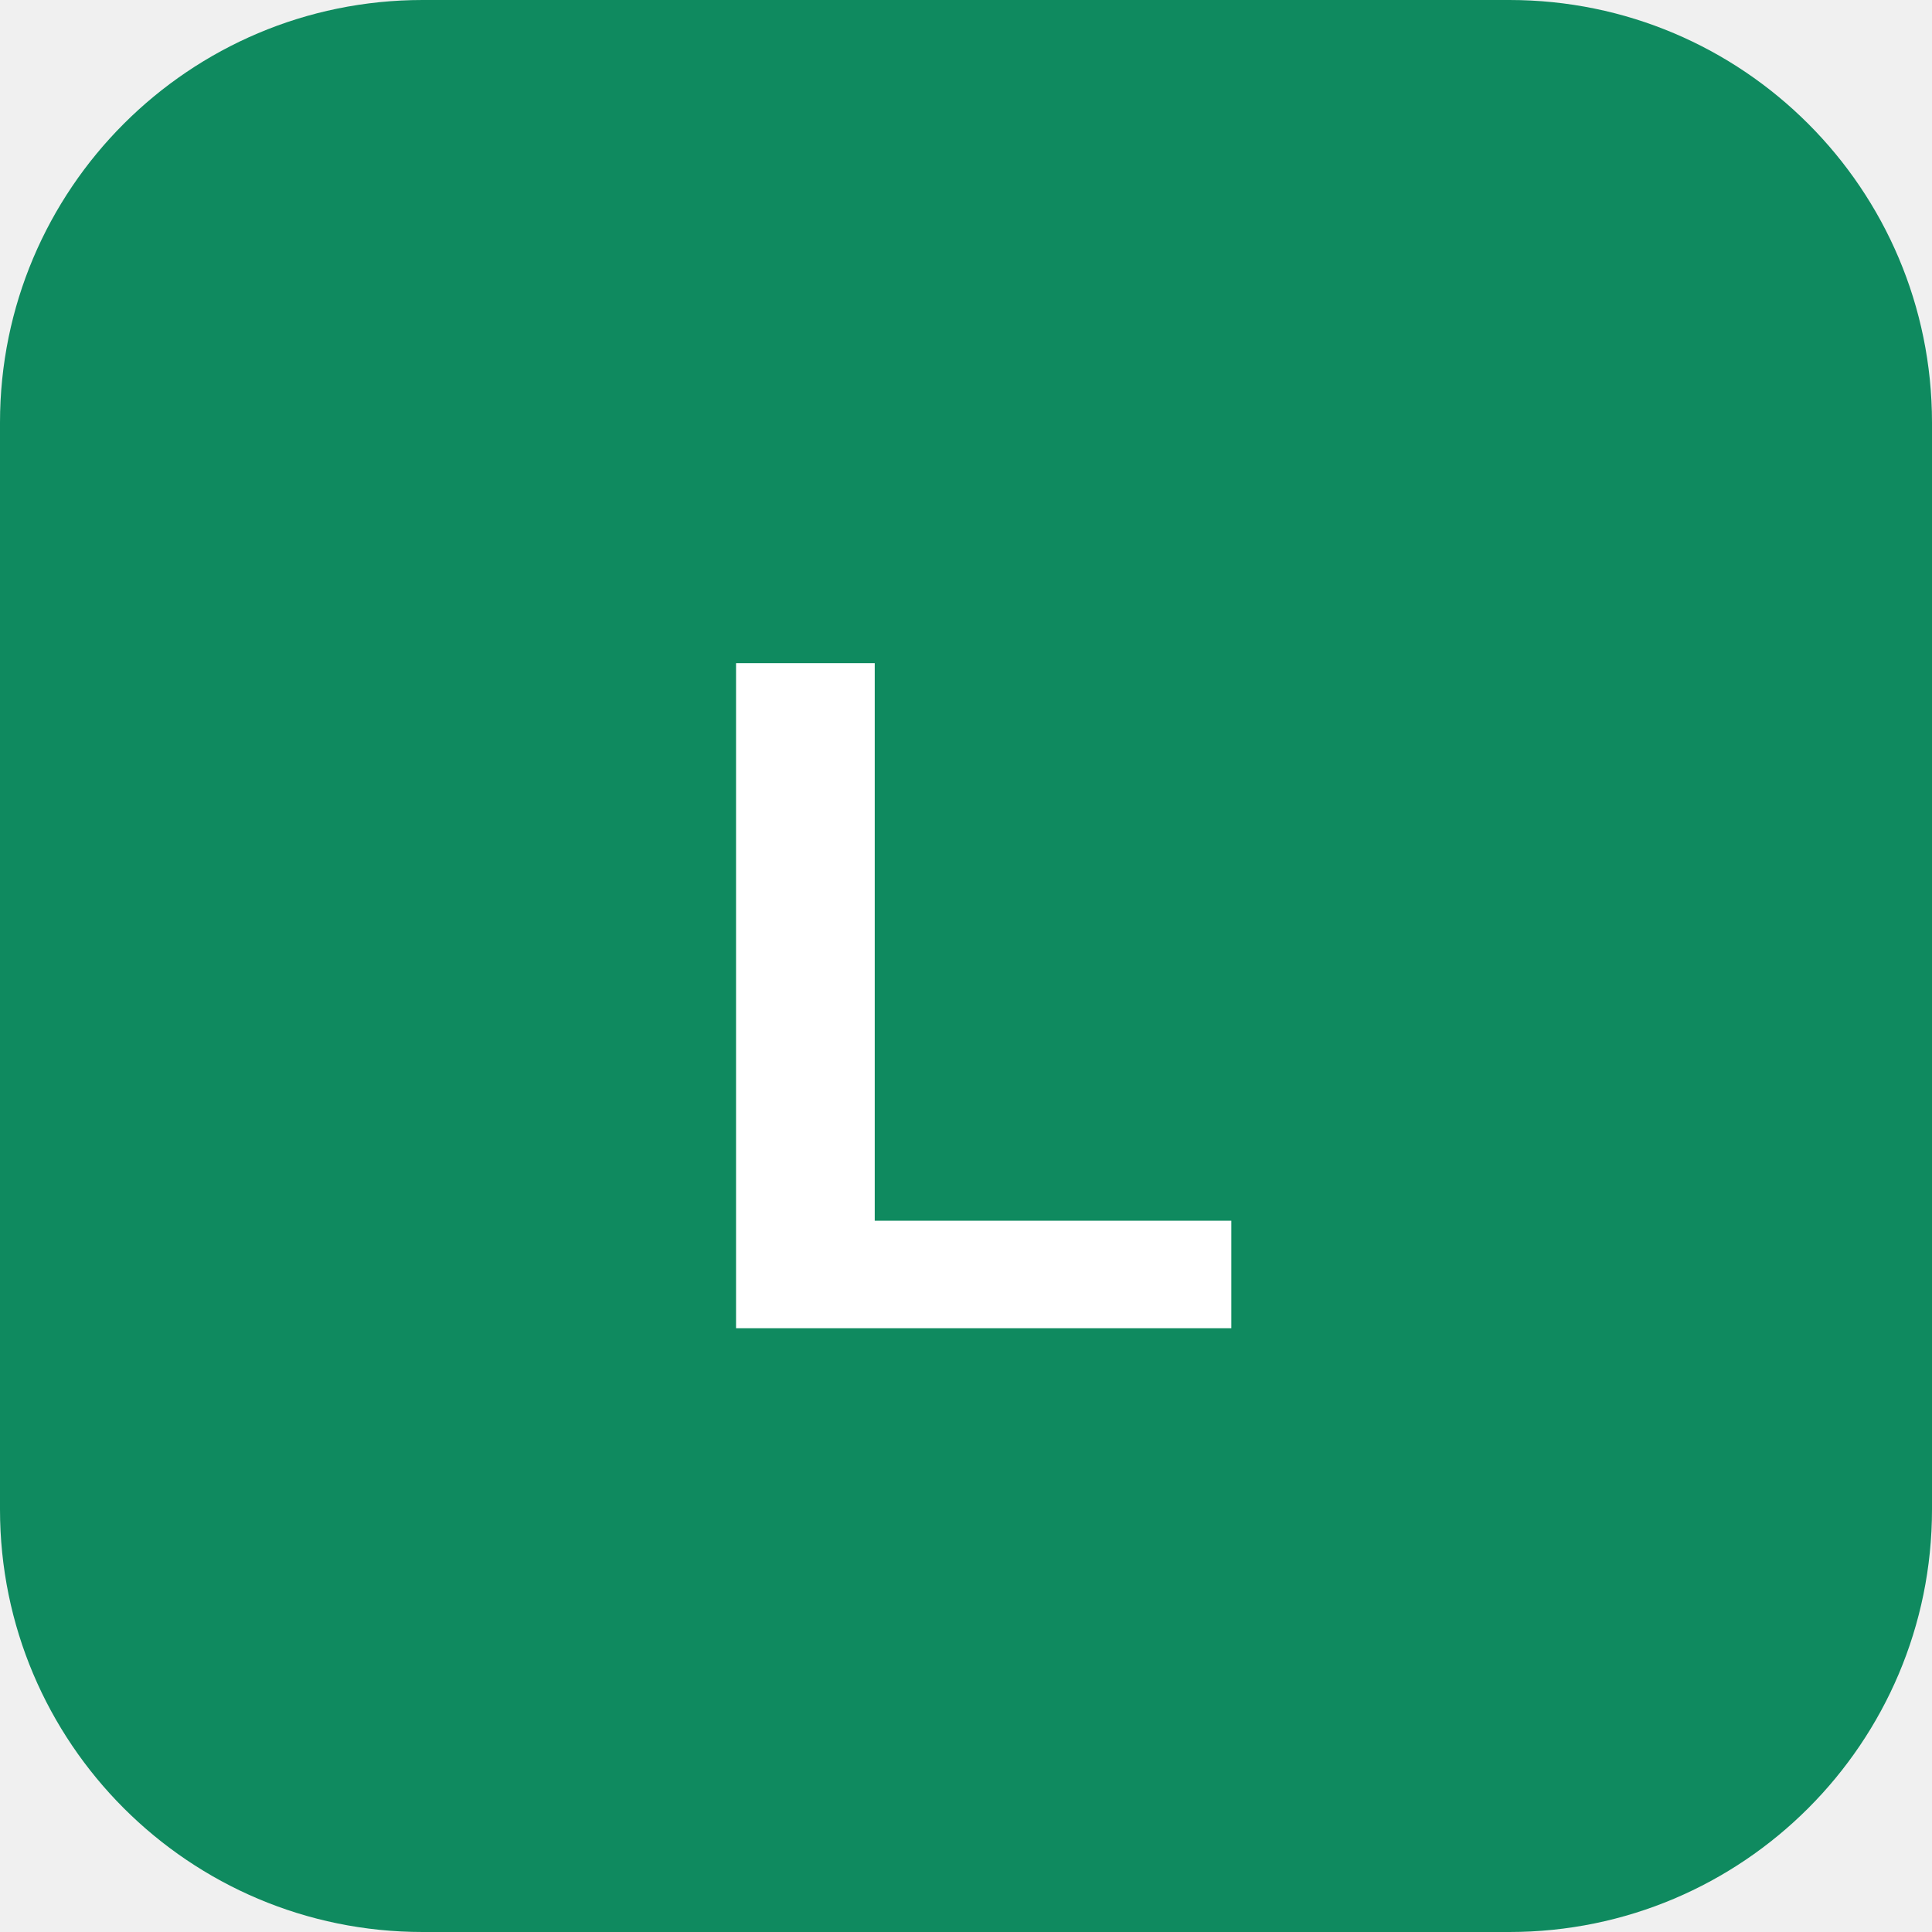
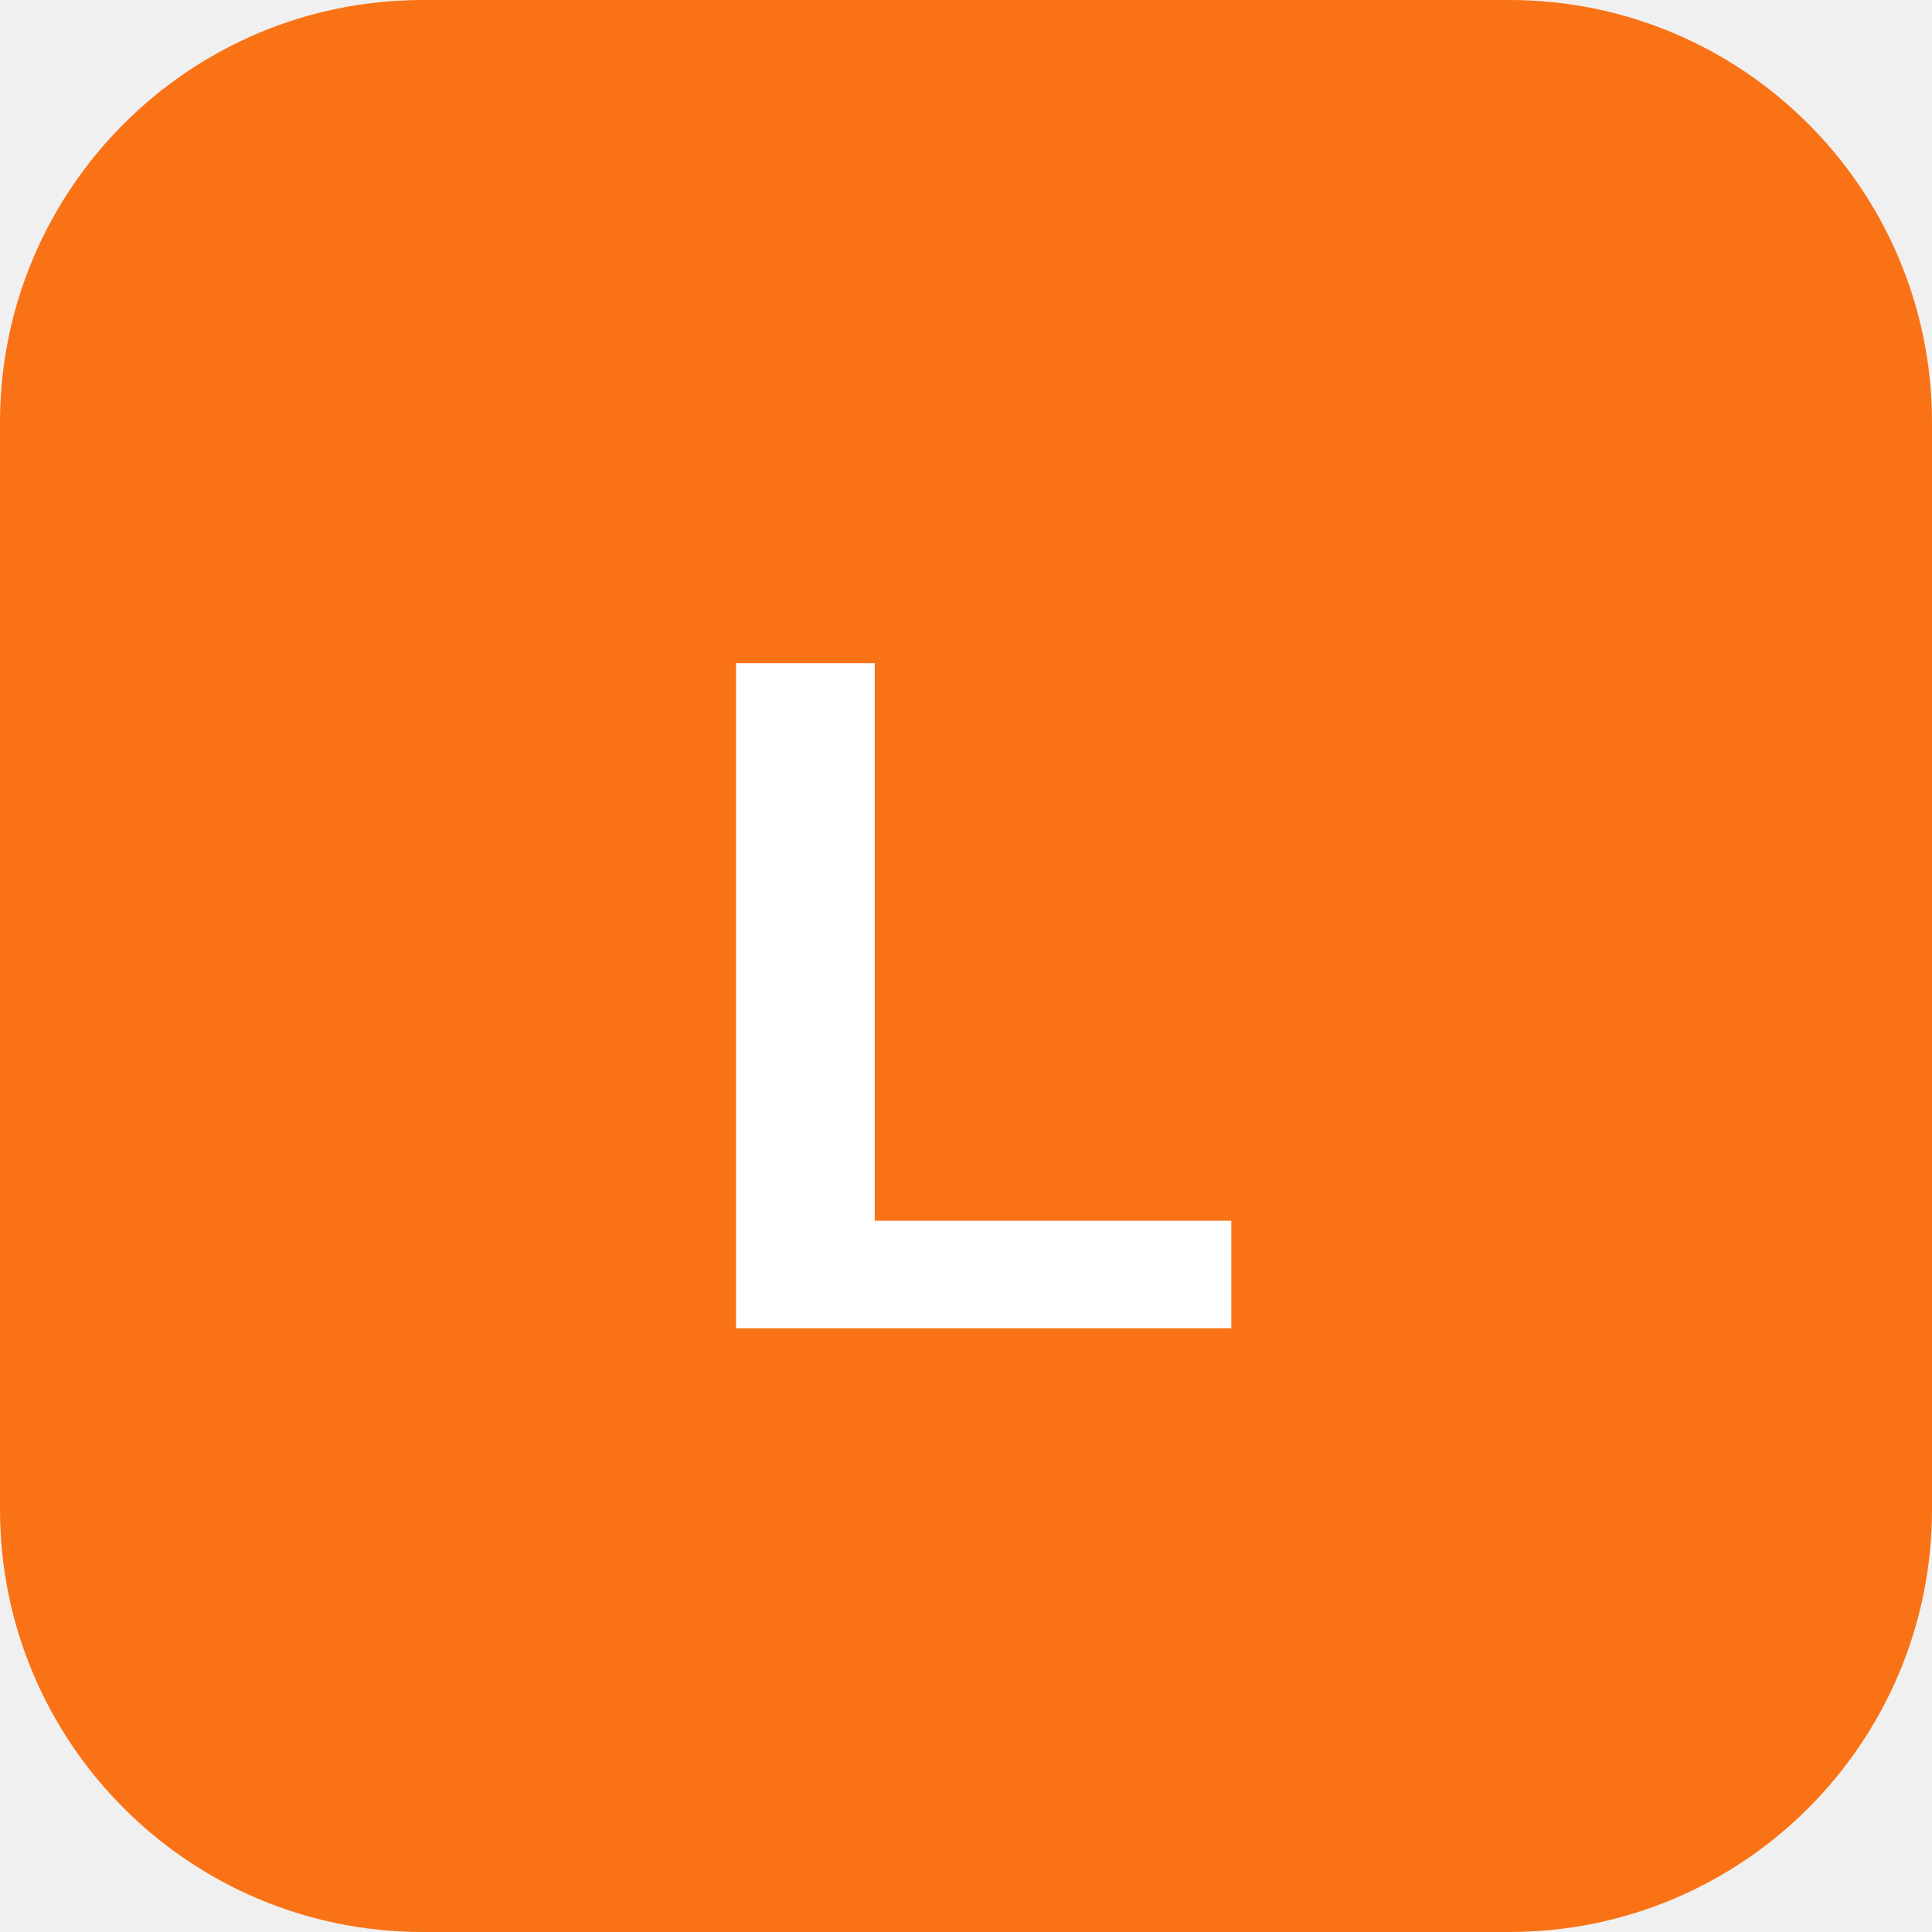
<svg xmlns="http://www.w3.org/2000/svg" viewBox="0 0 32 32">
-   <rect width="32" height="32" rx="7" fill="#0f8a5f" />
+   <rect width="32" height="32" rx="7" fill="#f97316" />
  <text x="16" y="22" font-family="Arial,sans-serif" font-size="16" font-weight="700" fill="#fff" text-anchor="middle">L</text>
</svg>
